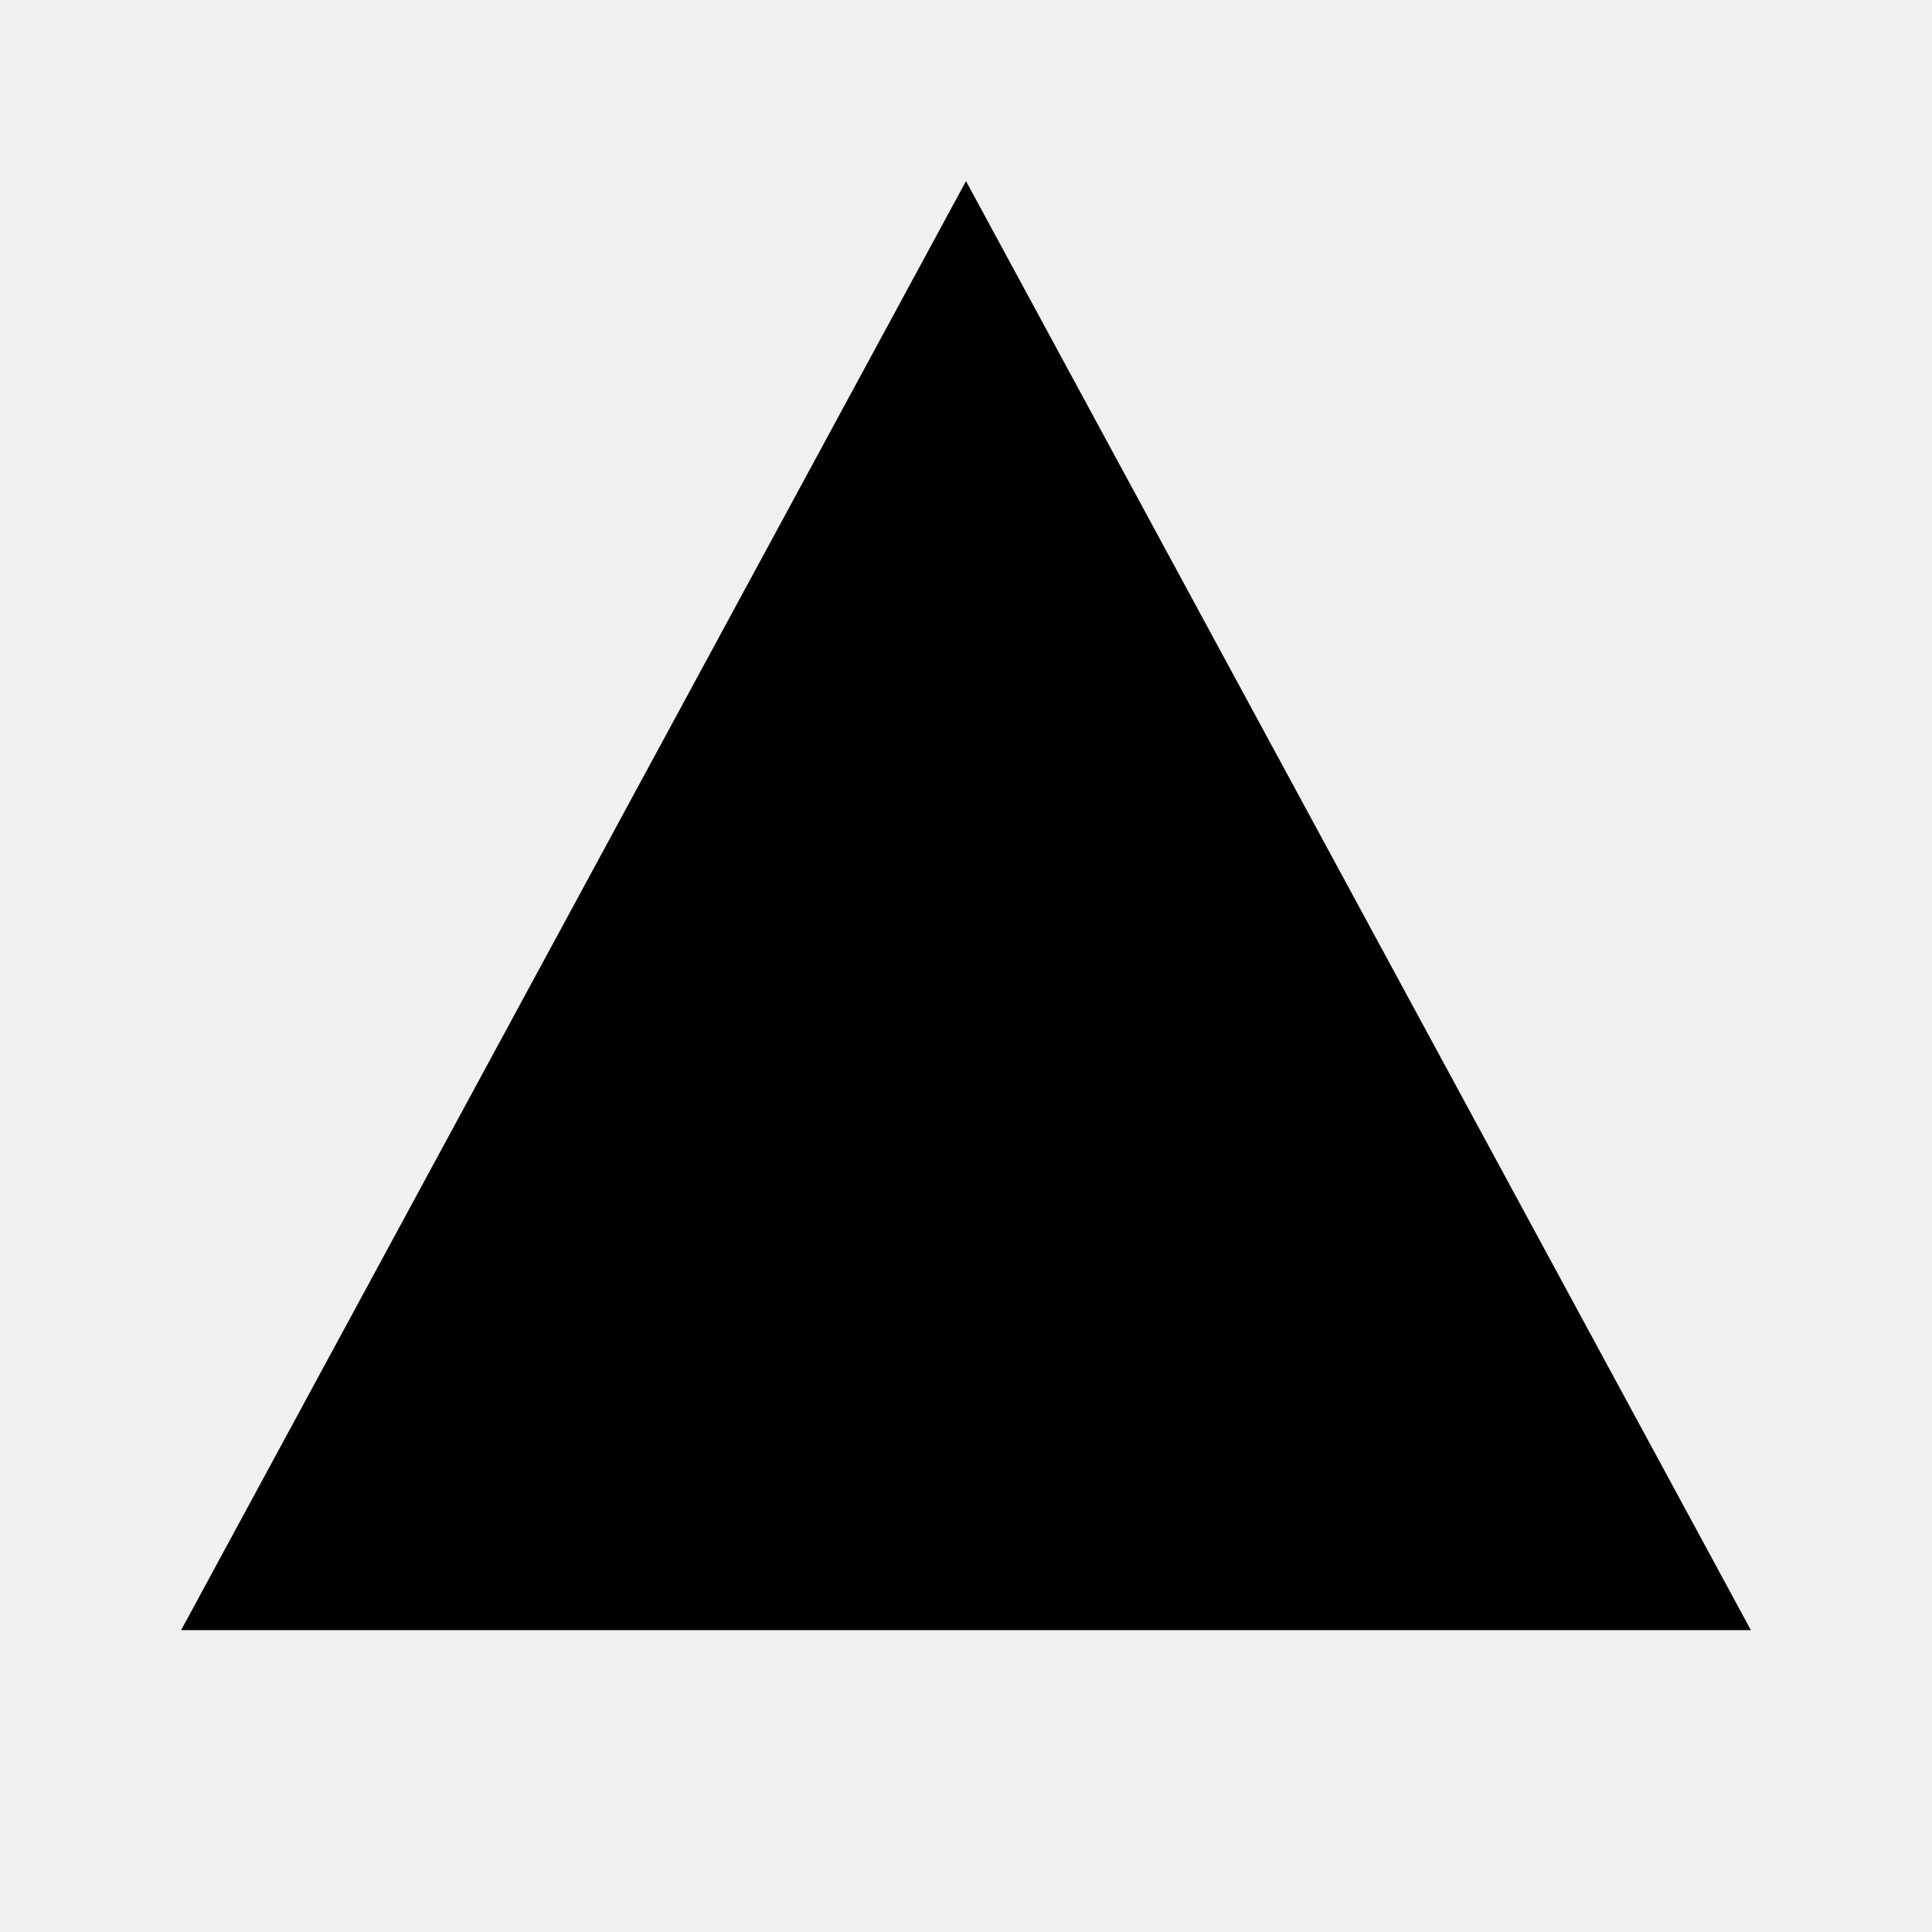
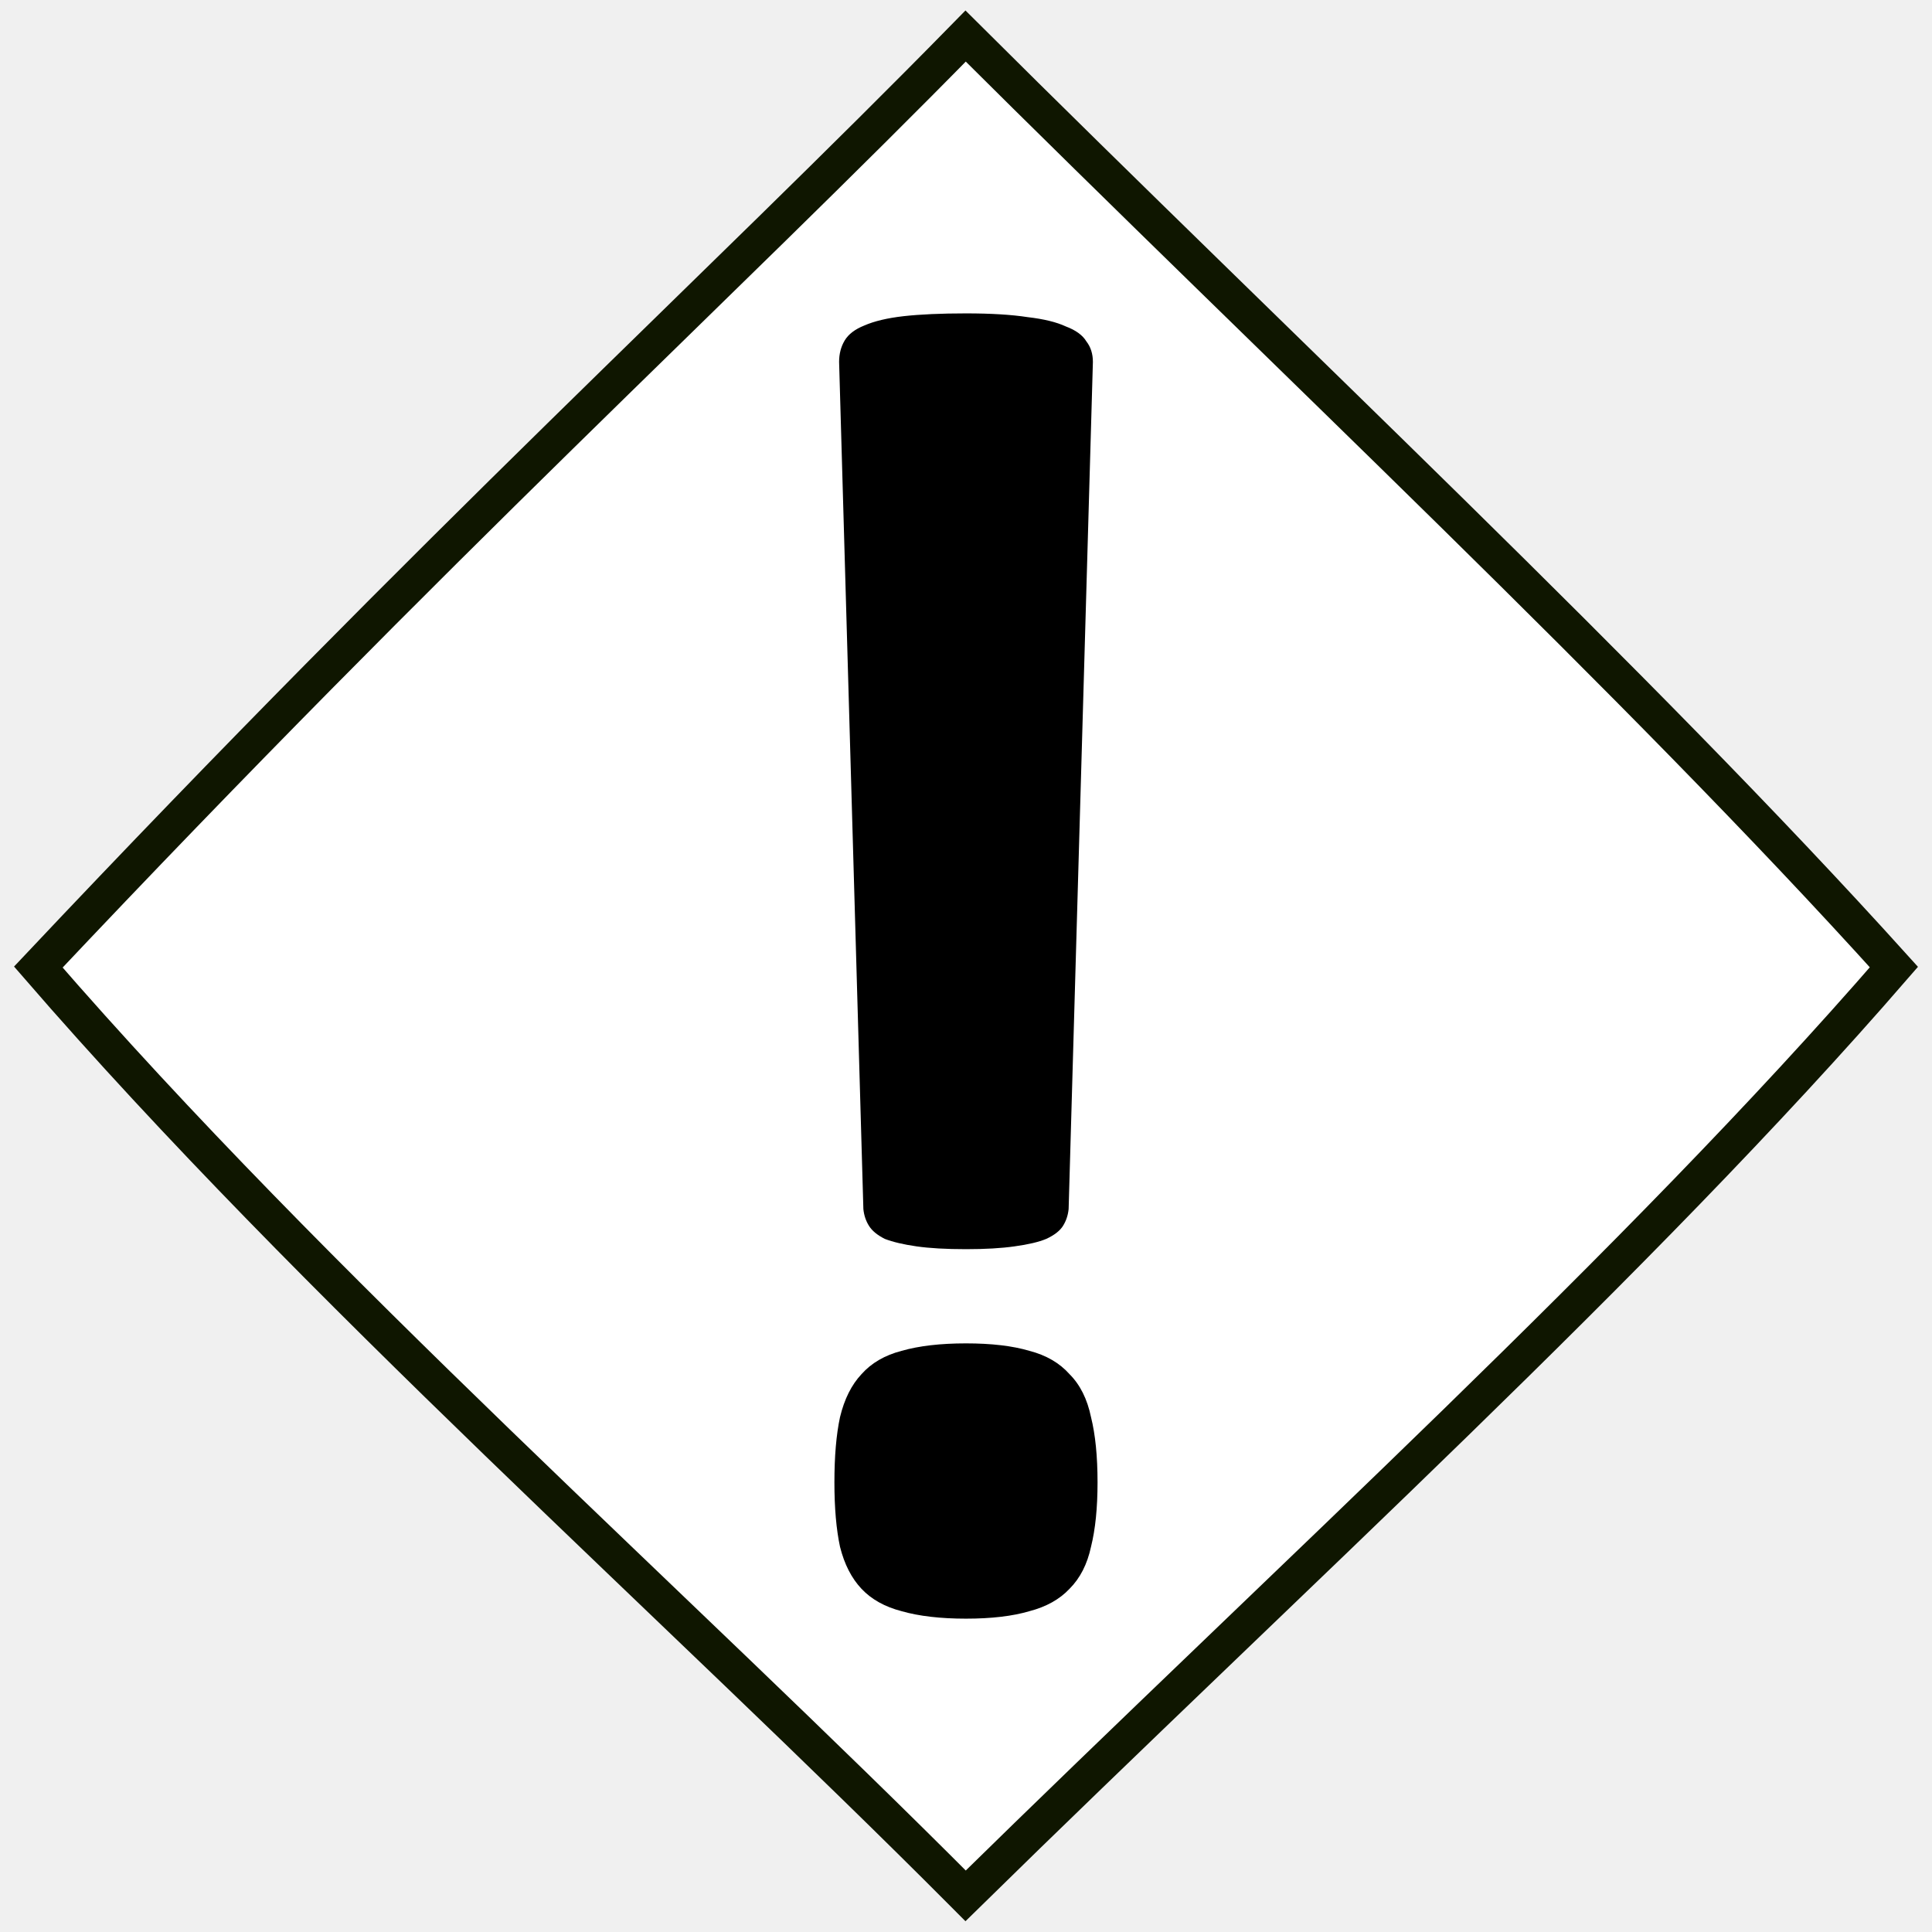
- <svg xmlns="http://www.w3.org/2000/svg" width="32" height="32" viewBox="0 0 32 32">
-   <path fill="#000" d="M16 3L3 27h26L16 3z" />
-   <rect x="15" y="12" width="2" height="8" fill="#000" />
-   <circle cx="16" cy="23" r="1.5" fill="#000" />
+ <svg xmlns="http://www.w3.org/2000/svg" width="91" height="91" version="1.1" viewBox="0 0 91 91">
+   <defs>
+     <style type="text/css">.str0 {stroke:#D9DADA;stroke-width:0.749}
+     .str1 {stroke:#231F20;stroke-width:0.749}
+     .fil0 {fill:none}
+     .fil2 {fill:#231F20}
+     .fil1 {fill:#ED1C24}</style>
+     <style type="text/css">.str0 {stroke:#D9DADA;stroke-width:0.749}
+     .str1 {stroke:#231F20;stroke-width:0.749}
+     .fil0 {fill:none}
+     .fil2 {fill:#231F20}
+     .fil1 {fill:#ED1C24}</style>
+     <style type="text/css">.str0 {stroke:#D9DADA;stroke-width:0.749}
+     .str1 {stroke:#231F20;stroke-width:0.749}
+     .fil0 {fill:none}
+     .fil2 {fill:#231F20}
+     .fil1 {fill:#ED1C24}</style>
+     <style type="text/css">.str0 {stroke:#D9DADA;stroke-width:0.749}
+     .str1 {stroke:#231F20;stroke-width:0.749}
+     .fil0 {fill:none}
+     .fil2 {fill:#231F20}
+     .fil1 {fill:#ED1C24}</style>
+     <style type="text/css">.str0 {stroke:#D9DADA;stroke-width:0.749}
+     .str1 {stroke:#231F20;stroke-width:0.749}
+     .fil0 {fill:none}
+     .fil2 {fill:#231F20}
+     .fil1 {fill:#ED1C24}</style>
+     <style type="text/css">.str0 {stroke:#D9DADA;stroke-width:0.749}
+     .str1 {stroke:#231F20;stroke-width:0.749}
+     .fil0 {fill:none}
+     .fil2 {fill:#231F20}
+     .fil1 {fill:#ED1C24}</style>
+     <style type="text/css">.str0 {stroke:#D9DADA;stroke-width:0.749}
+     .str1 {stroke:#231F20;stroke-width:0.749}
+     .fil0 {fill:none}
+     .fil2 {fill:#231F20}
+     .fil1 {fill:#ED1C24}</style>
+     <style type="text/css">.str0 {stroke:#D9DADA;stroke-width:0.749}
+     .str1 {stroke:#231F20;stroke-width:0.749}
+     .fil0 {fill:none}
+     .fil2 {fill:#231F20}
+     .fil1 {fill:#ED1C24}</style>
+     <style type="text/css">.str0 {stroke:#D9DADA;stroke-width:0.749}
+     .str1 {stroke:#231F20;stroke-width:0.749}
+     .fil0 {fill:none}
+     .fil2 {fill:#231F20}
+     .fil1 {fill:#ED1C24}</style>
+     <style type="text/css">.str0 {stroke:#D9DADA;stroke-width:0.749}
+     .str1 {stroke:#231F20;stroke-width:0.749}
+     .fil0 {fill:none}
+     .fil2 {fill:#231F20}
+     .fil1 {fill:#ED1C24}</style>
+     <style type="text/css">.str0 {stroke:#D9DADA;stroke-width:0.749}
+     .str1 {stroke:#231F20;stroke-width:0.749}
+     .fil0 {fill:none}
+     .fil2 {fill:#231F20}
+     .fil1 {fill:#ED1C24}</style>
+     <style type="text/css">.str0 {stroke:#D9DADA;stroke-width:0.749}
+     .str1 {stroke:#231F20;stroke-width:0.749}
+     .fil0 {fill:none}
+     .fil2 {fill:#231F20}
+     .fil1 {fill:#ED1C24}</style>
+     <style type="text/css">.str0 {stroke:#D9DADA;stroke-width:0.749}
+     .str1 {stroke:#231F20;stroke-width:0.749}
+     .fil0 {fill:none}
+     .fil2 {fill:#231F20}
+     .fil1 {fill:#ED1C24}</style>
+     <style type="text/css">.str0 {stroke:#D9DADA;stroke-width:0.749}
+     .str1 {stroke:#231F20;stroke-width:0.749}
+     .fil0 {fill:none}
+     .fil2 {fill:#231F20}
+     .fil1 {fill:#ED1C24}</style>
+     <style type="text/css">.str0 {stroke:#D9DADA;stroke-width:0.749}
+     .str1 {stroke:#231F20;stroke-width:0.749}
+     .fil0 {fill:none}
+     .fil2 {fill:#231F20}
+     .fil1 {fill:#ED1C24}</style>
+     <style type="text/css">.str0 {stroke:#D9DADA;stroke-width:0.749}
+     .str1 {stroke:#231F20;stroke-width:0.749}
+     .fil0 {fill:none}
+     .fil2 {fill:#231F20}
+     .fil1 {fill:#ED1C24}</style>
+     <style type="text/css">.str0 {stroke:#D9DADA;stroke-width:0.749}
+     .str1 {stroke:#231F20;stroke-width:0.749}
+     .fil0 {fill:none}
+     .fil2 {fill:#231F20}
+     .fil1 {fill:#ED1C24}</style>
+     <style type="text/css">.str0 {stroke:#D9DADA;stroke-width:0.749}
+     .str1 {stroke:#231F20;stroke-width:0.749}
+     .fil0 {fill:none}
+     .fil2 {fill:#231F20}
+     .fil1 {fill:#ED1C24}</style>
+     <style type="text/css">.str0 {stroke:#D9DADA;stroke-width:0.749}
+     .str1 {stroke:#231F20;stroke-width:0.749}
+     .fil0 {fill:none}
+     .fil2 {fill:#231F20}
+     .fil1 {fill:#ED1C24}</style>
+     <style type="text/css">.str0 {stroke:#D9DADA;stroke-width:0.749}
+     .str1 {stroke:#231F20;stroke-width:0.749}
+     .fil0 {fill:none}
+     .fil2 {fill:#231F20}
+     .fil1 {fill:#ED1C24}</style>
+     <style type="text/css">.str0 {stroke:#D9DADA;stroke-width:0.749}
+     .str1 {stroke:#231F20;stroke-width:0.749}
+     .fil0 {fill:none}
+     .fil2 {fill:#231F20}
+     .fil1 {fill:#ED1C24}</style>
+     <style type="text/css">.str0 {stroke:#D9DADA;stroke-width:0.749}
+     .str1 {stroke:#231F20;stroke-width:0.749}
+     .fil0 {fill:none}
+     .fil2 {fill:#231F20}
+     .fil1 {fill:#ED1C24}</style>
+     <style type="text/css">.str0 {stroke:#D9DADA;stroke-width:0.749}
+     .str1 {stroke:#231F20;stroke-width:0.749}
+     .fil0 {fill:none}
+     .fil2 {fill:#231F20}
+     .fil1 {fill:#ED1C24}</style>
+     <style type="text/css">.str0 {stroke:#D9DADA;stroke-width:0.749}
+     .str1 {stroke:#231F20;stroke-width:0.749}
+     .fil0 {fill:none}
+     .fil2 {fill:#231F20}
+     .fil1 {fill:#ED1C24}</style>
+     <style type="text/css">.str0 {stroke:#D9DADA;stroke-width:0.749}
+     .str1 {stroke:#231F20;stroke-width:0.749}
+     .fil0 {fill:none}
+     .fil2 {fill:#231F20}
+     .fil1 {fill:#ED1C24}</style>
+     <style type="text/css">.str0 {stroke:#D9DADA;stroke-width:0.749}
+     .str1 {stroke:#231F20;stroke-width:0.749}
+     .fil0 {fill:none}
+     .fil2 {fill:#231F20}
+     .fil1 {fill:#ED1C24}</style>
+     <style type="text/css">.str0 {stroke:#D9DADA;stroke-width:0.749}
+     .str1 {stroke:#231F20;stroke-width:0.749}
+     .fil0 {fill:none}
+     .fil2 {fill:#231F20}
+     .fil1 {fill:#ED1C24}</style>
+     <style type="text/css">.str0 {stroke:#D9DADA;stroke-width:0.749}
+     .str1 {stroke:#231F20;stroke-width:0.749}
+     .fil0 {fill:none}
+     .fil2 {fill:#231F20}
+     .fil1 {fill:#ED1C24}</style>
+     <style type="text/css">.str0 {stroke:#D9DADA;stroke-width:0.749}
+     .str1 {stroke:#231F20;stroke-width:0.749}
+     .fil0 {fill:none}
+     .fil2 {fill:#231F20}
+     .fil1 {fill:#ED1C24}</style>
+     <style type="text/css">.str0 {stroke:#D9DADA;stroke-width:0.749}
+     .str1 {stroke:#231F20;stroke-width:0.749}
+     .fil0 {fill:none}
+     .fil2 {fill:#231F20}
+     .fil1 {fill:#ED1C24}</style>
+   </defs>
+   <g transform="matrix(4.3787 0 0 4.3787 -.47704 -4048)">
+     <path d="m0.521 934.88 9.975-10.015 9.986 10.015-9.986 9.991z" fill="#fff" />
+   </g>
+   <g transform="translate(35 -889.37)">
+     <path d="m-33.195 934.92c19.008-20.165 31.989-31.926 43.677-43.852 15.116 15.054 31.574 30.39 43.724 43.852-12.099 13.962-28.325 28.631-43.724 43.747-13.694-13.757-30.558-28.601-43.677-43.747z" fill="none" stroke="#0f1600" stroke-linecap="round" stroke-width="1.697" />
+   </g>
+   <g style="font-variant-caps:normal;font-variant-east-asian:normal;font-variant-ligatures:normal;font-variant-numeric:normal" aria-label="!">
+     <path d="m50.334 56.948q-0.044 0.439-0.264 0.791-0.22 0.352-0.791 0.615-0.527 0.22-1.494 0.352-0.923 0.132-2.285 0.132-1.406 0-2.329-0.132-0.923-0.132-1.494-0.352-0.527-0.264-0.747-0.615-0.22-0.352-0.264-0.791l-1.143-39.902q0-0.571 0.264-1.011t0.923-0.703q0.703-0.308 1.846-0.439 1.187-0.132 2.944-0.132 1.758 0 2.9 0.176 1.143 0.132 1.802 0.439 0.703 0.264 0.967 0.703 0.308 0.396 0.308 0.967zm1.362 12.876q0 1.802-0.308 3.032-0.264 1.23-1.011 1.978-0.703 0.747-1.89 1.055-1.187 0.352-2.988 0.352t-3.032-0.352q-1.187-0.308-1.89-1.055t-1.011-1.978q-0.264-1.23-0.264-3.032 0-1.846 0.264-3.076 0.308-1.274 1.011-2.022 0.703-0.791 1.89-1.099 1.23-0.352 3.032-0.352t2.988 0.352q1.187 0.308 1.89 1.099 0.747 0.747 1.011 2.022 0.308 1.23 0.308 3.076z" fill-rule="evenodd" stroke-width="2.25" />
+   </g>
</svg>
